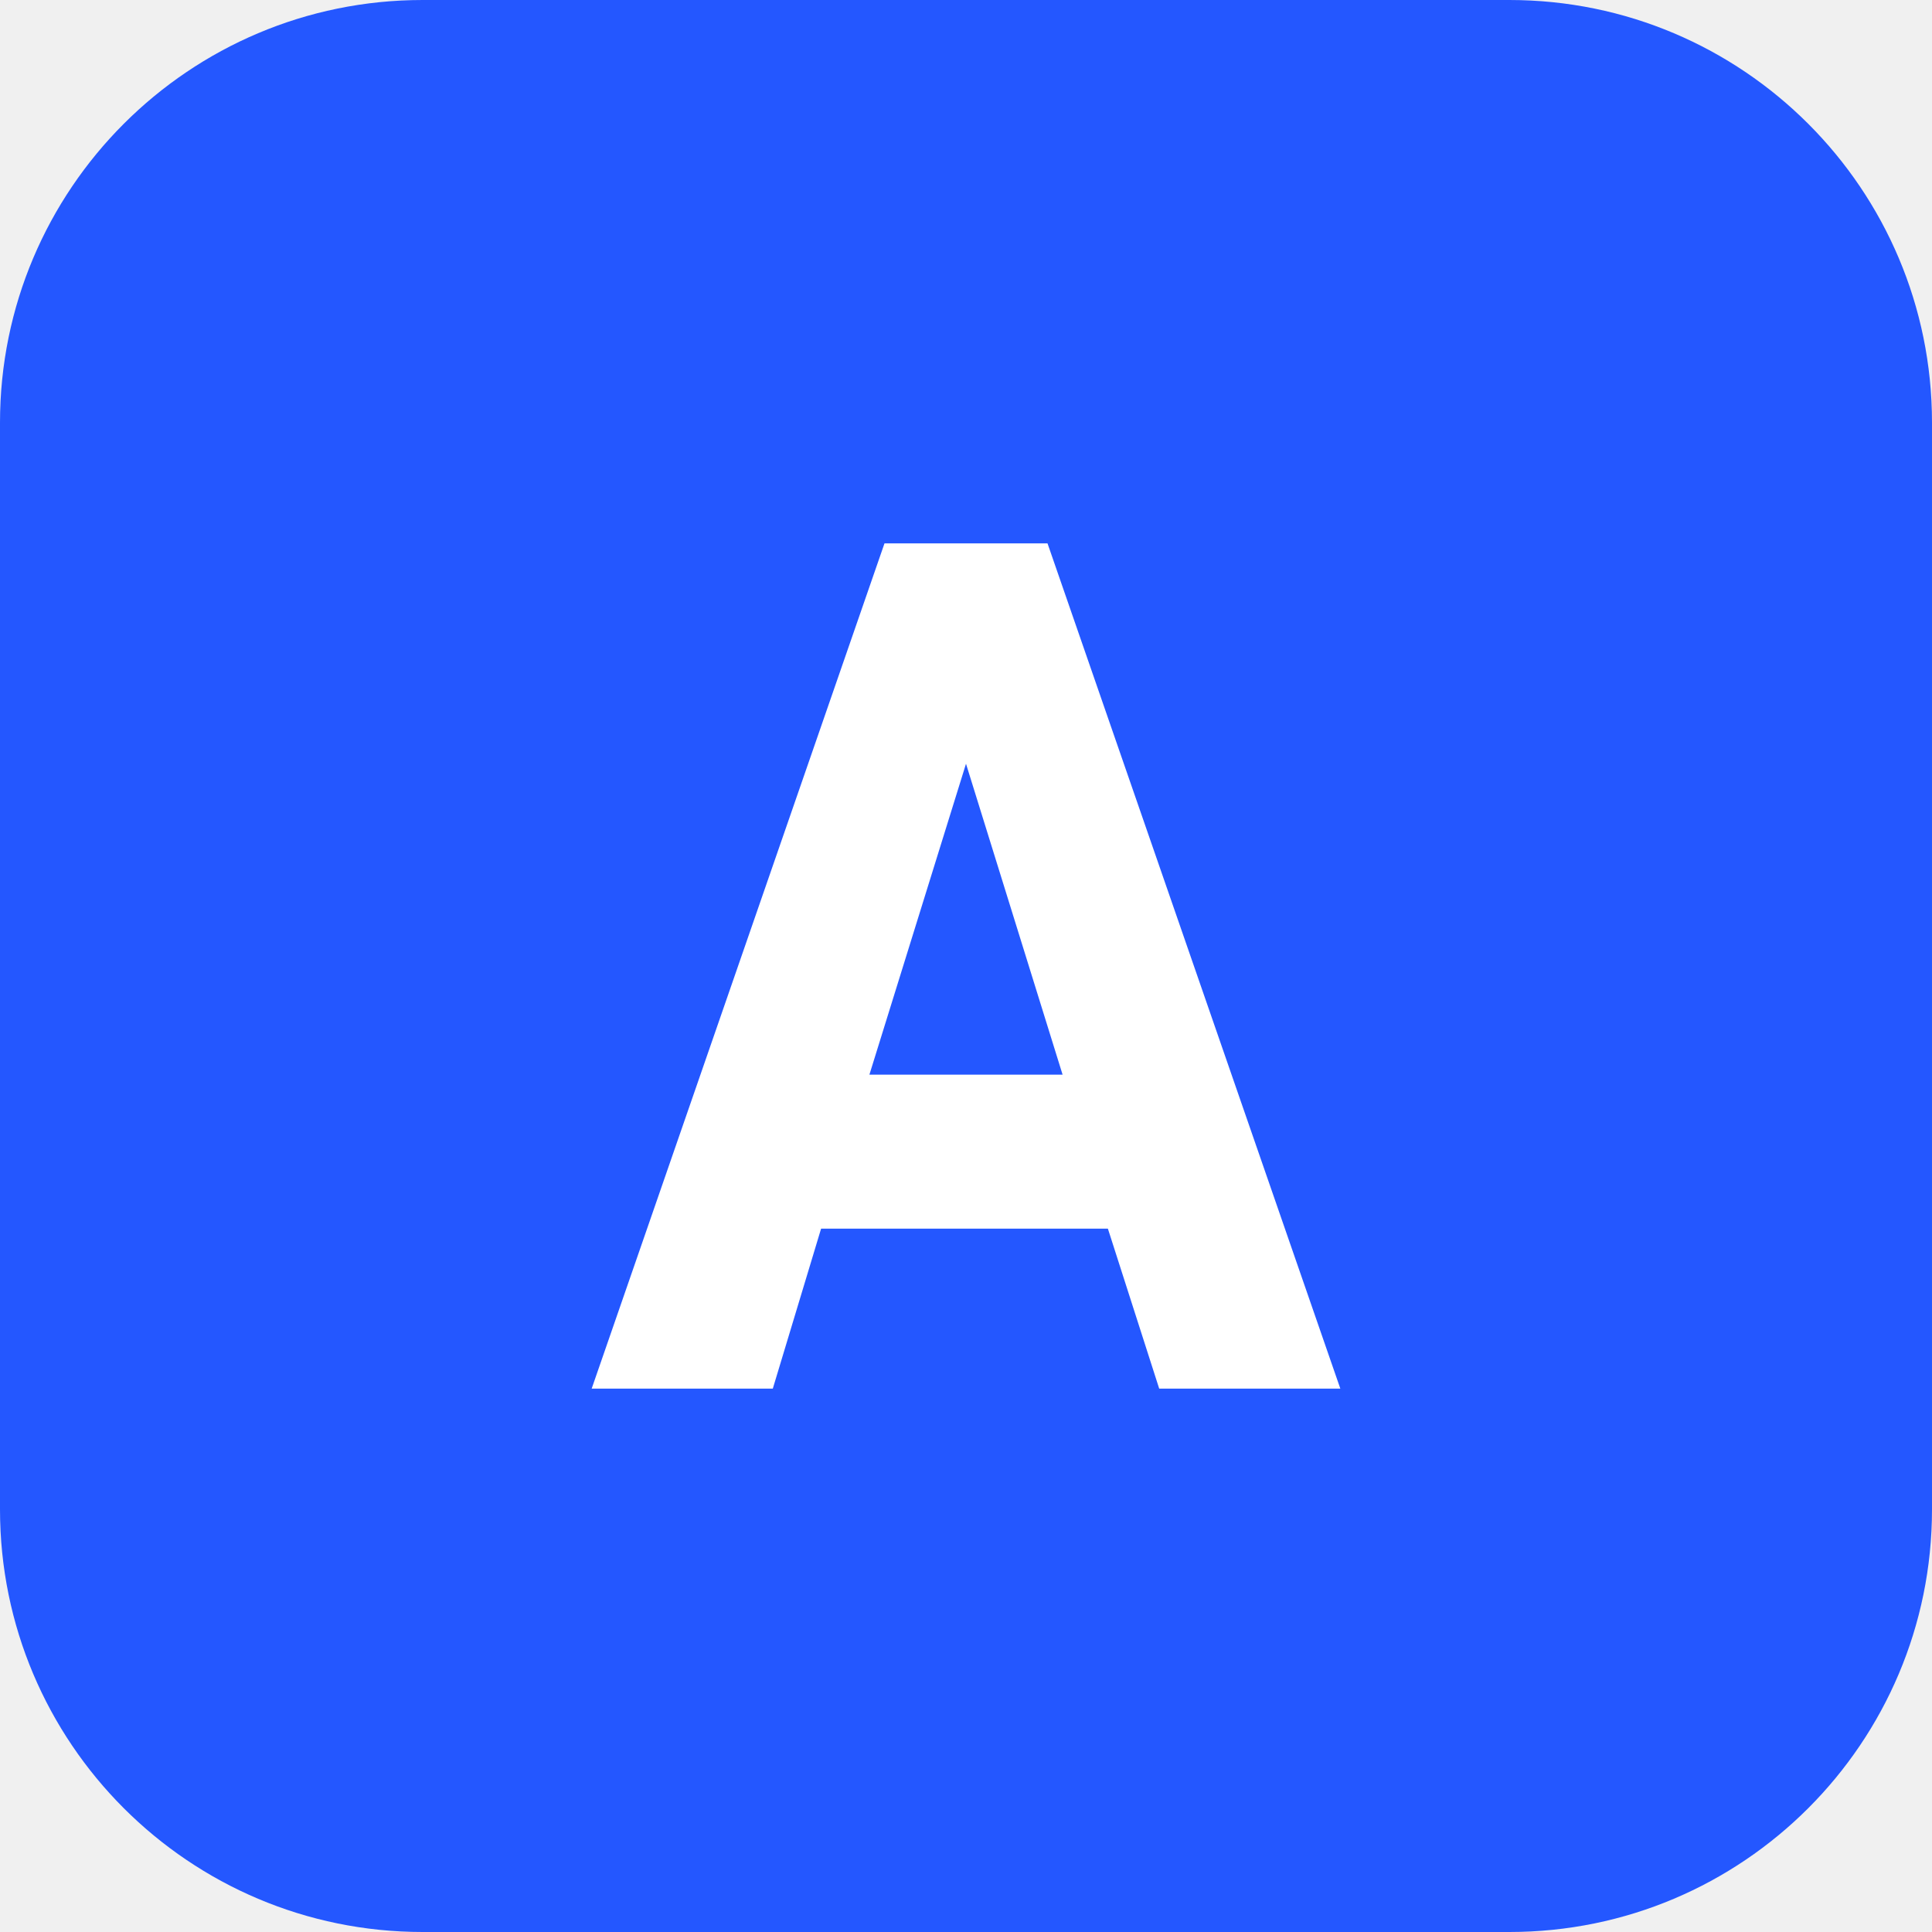
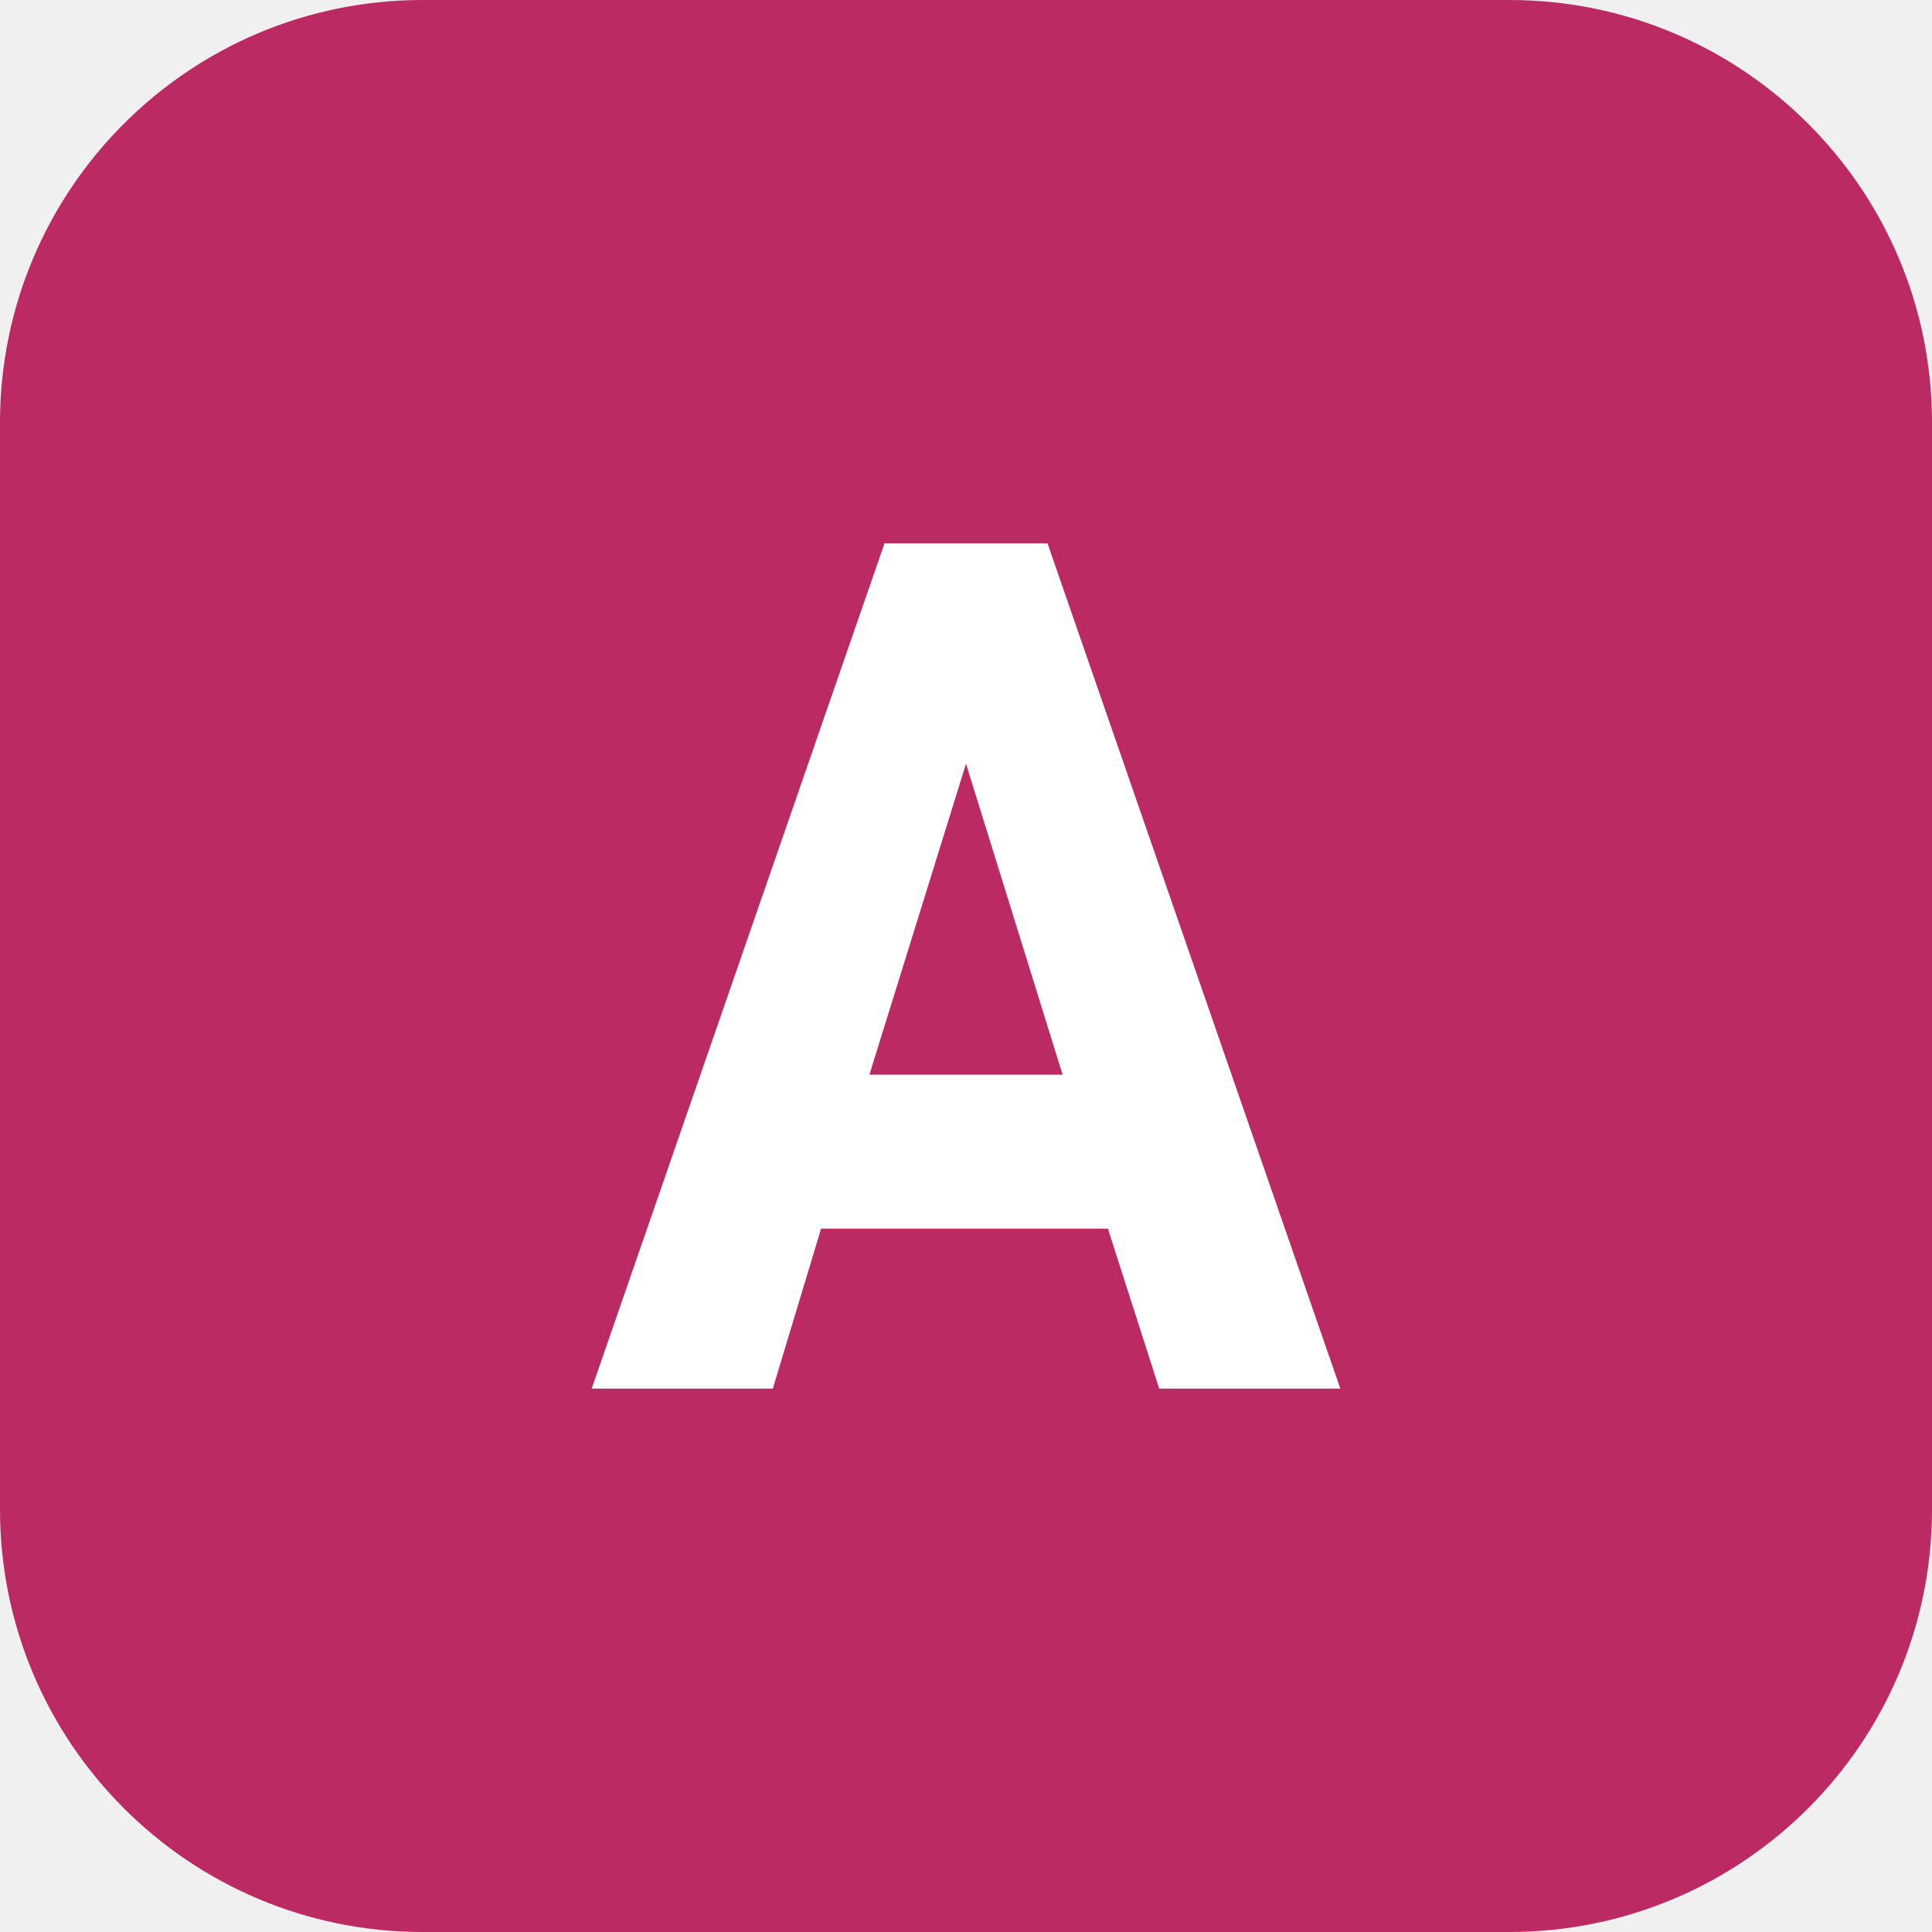
<svg xmlns="http://www.w3.org/2000/svg" viewBox="0 0 64 64" role="img" aria-label="Azaman">
-   <rect width="64" height="64" rx="14" fill="#2457ff" />
+   <rect width="64" height="64" rx="14" fill="#bc2a64" />
  <path fill="#fff" d="M19.6 46 29.3 18h5.4L44.4 46h-6l-1.7-5.3h-9.5L25.6 46h-6Zm9.2-10.4h6.4L32 25.3l-3.2 10.3Z" />
</svg>
